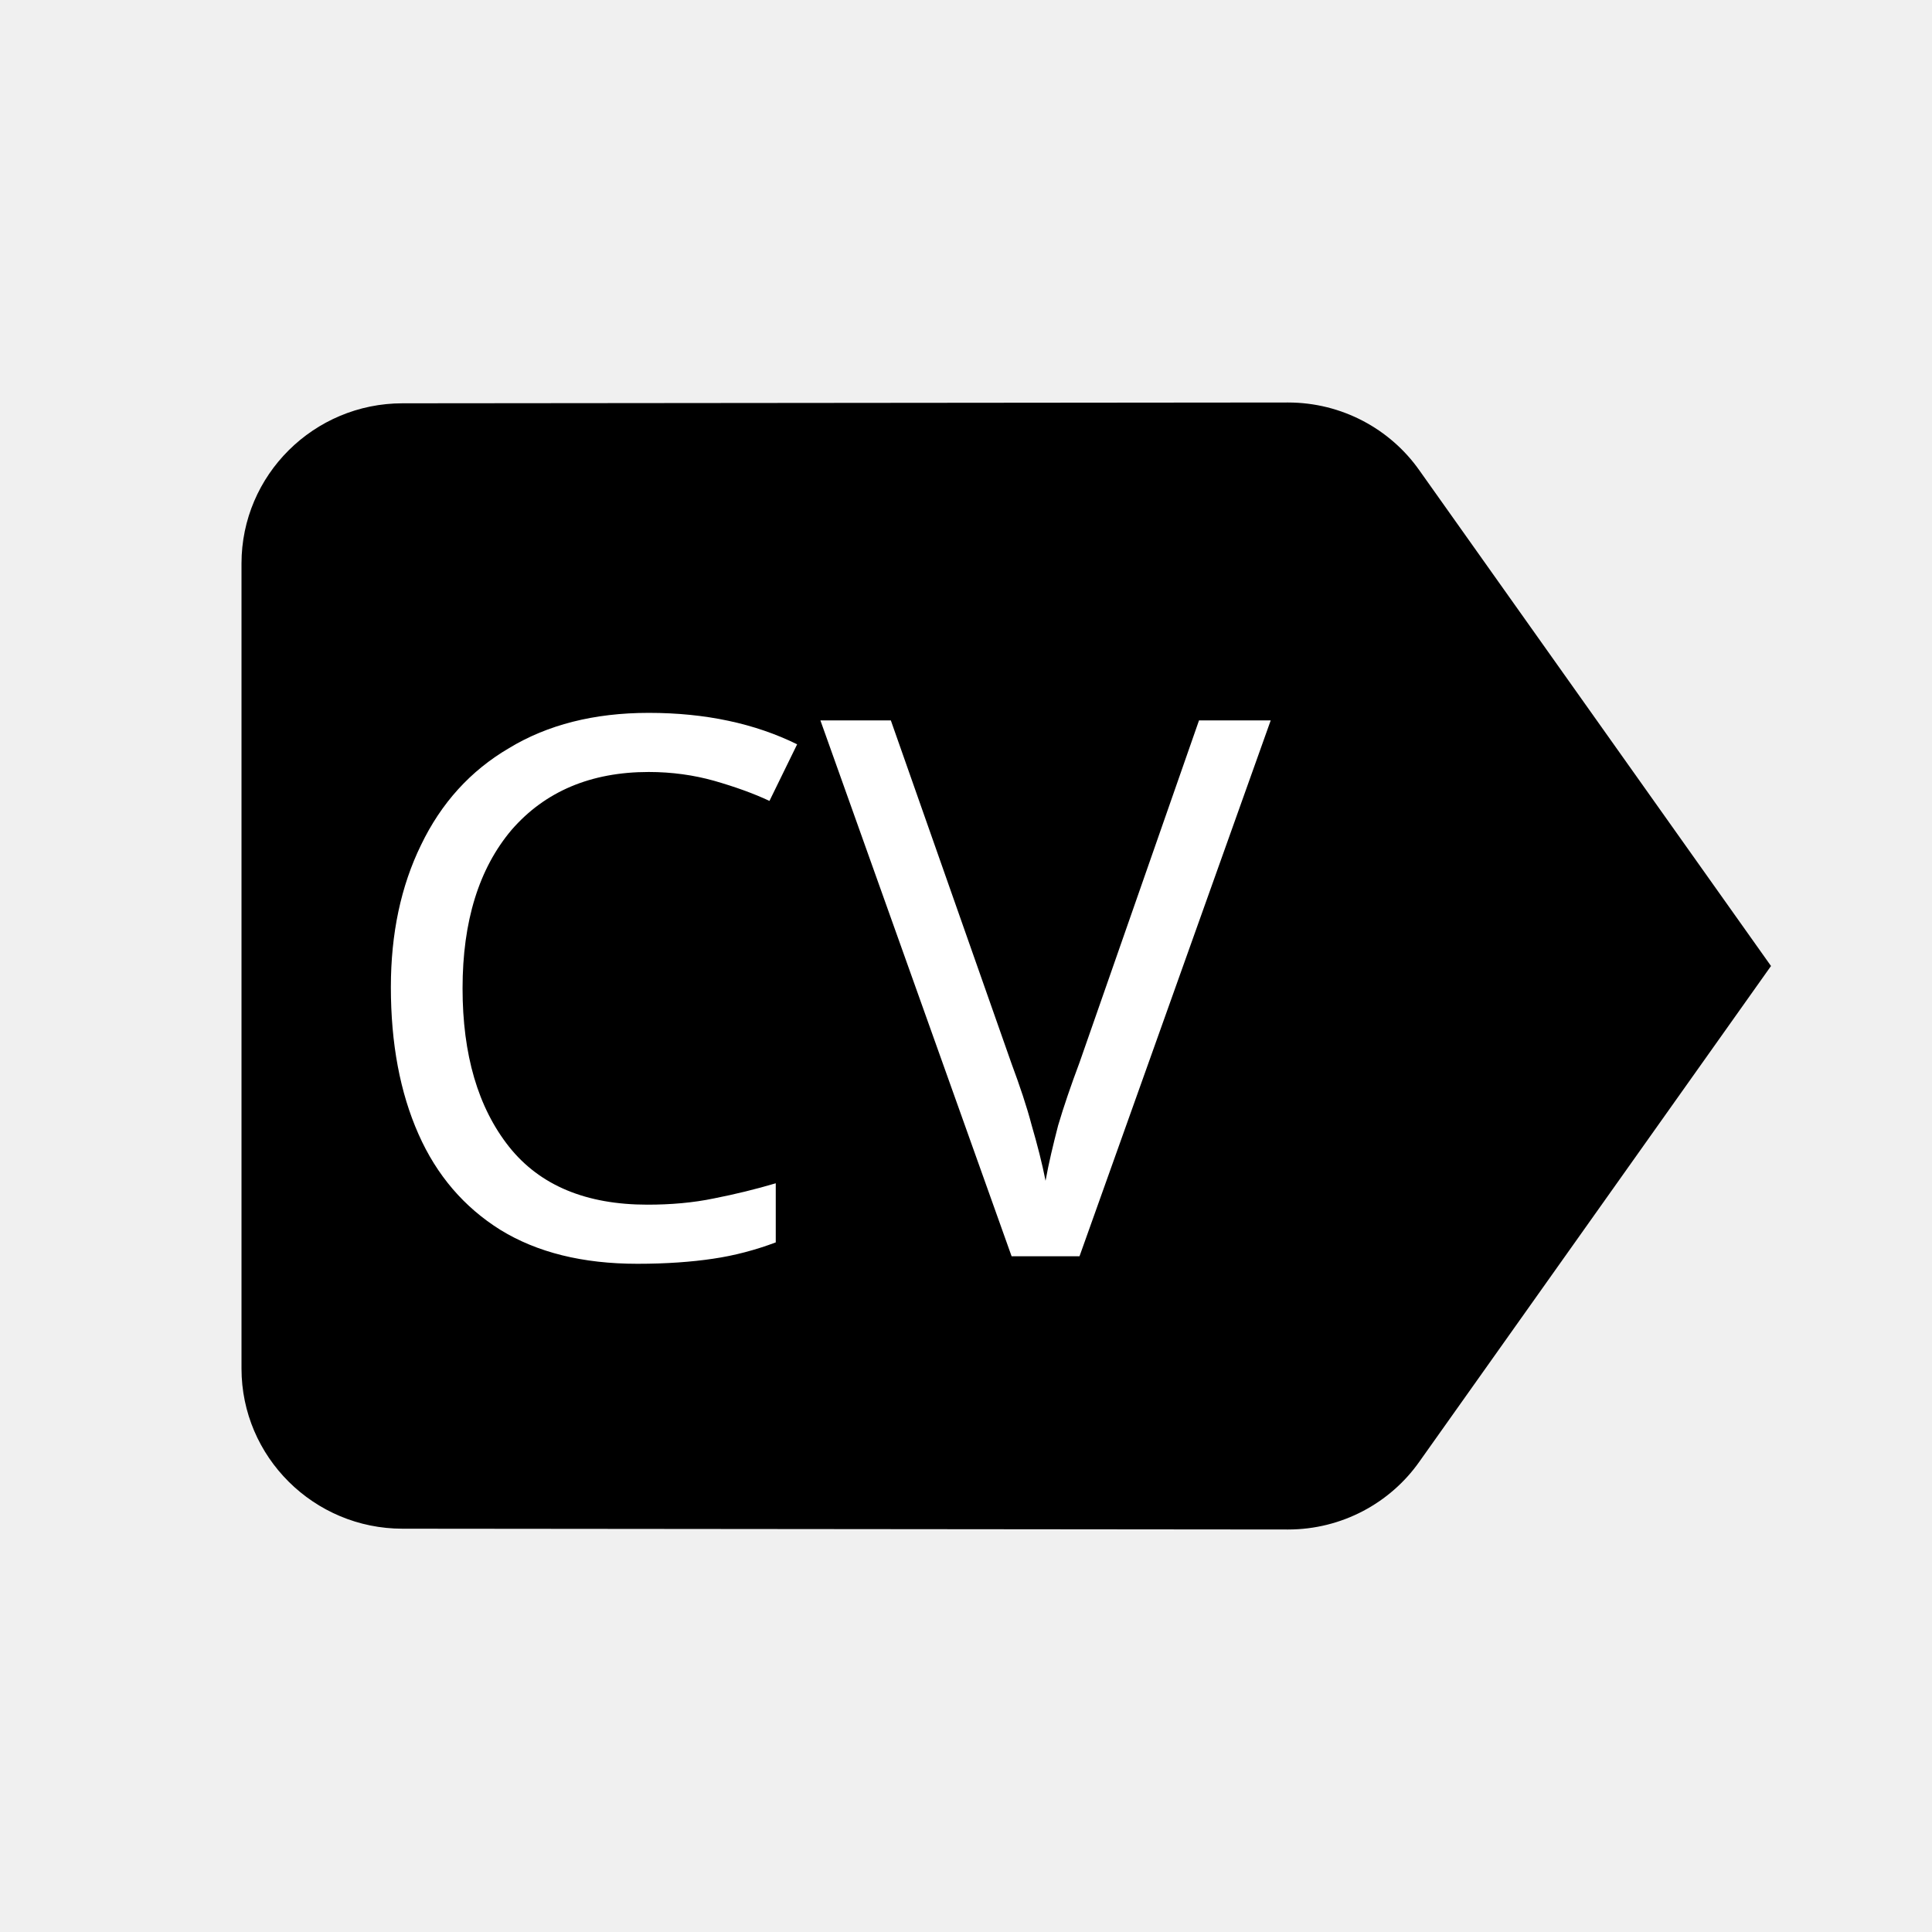
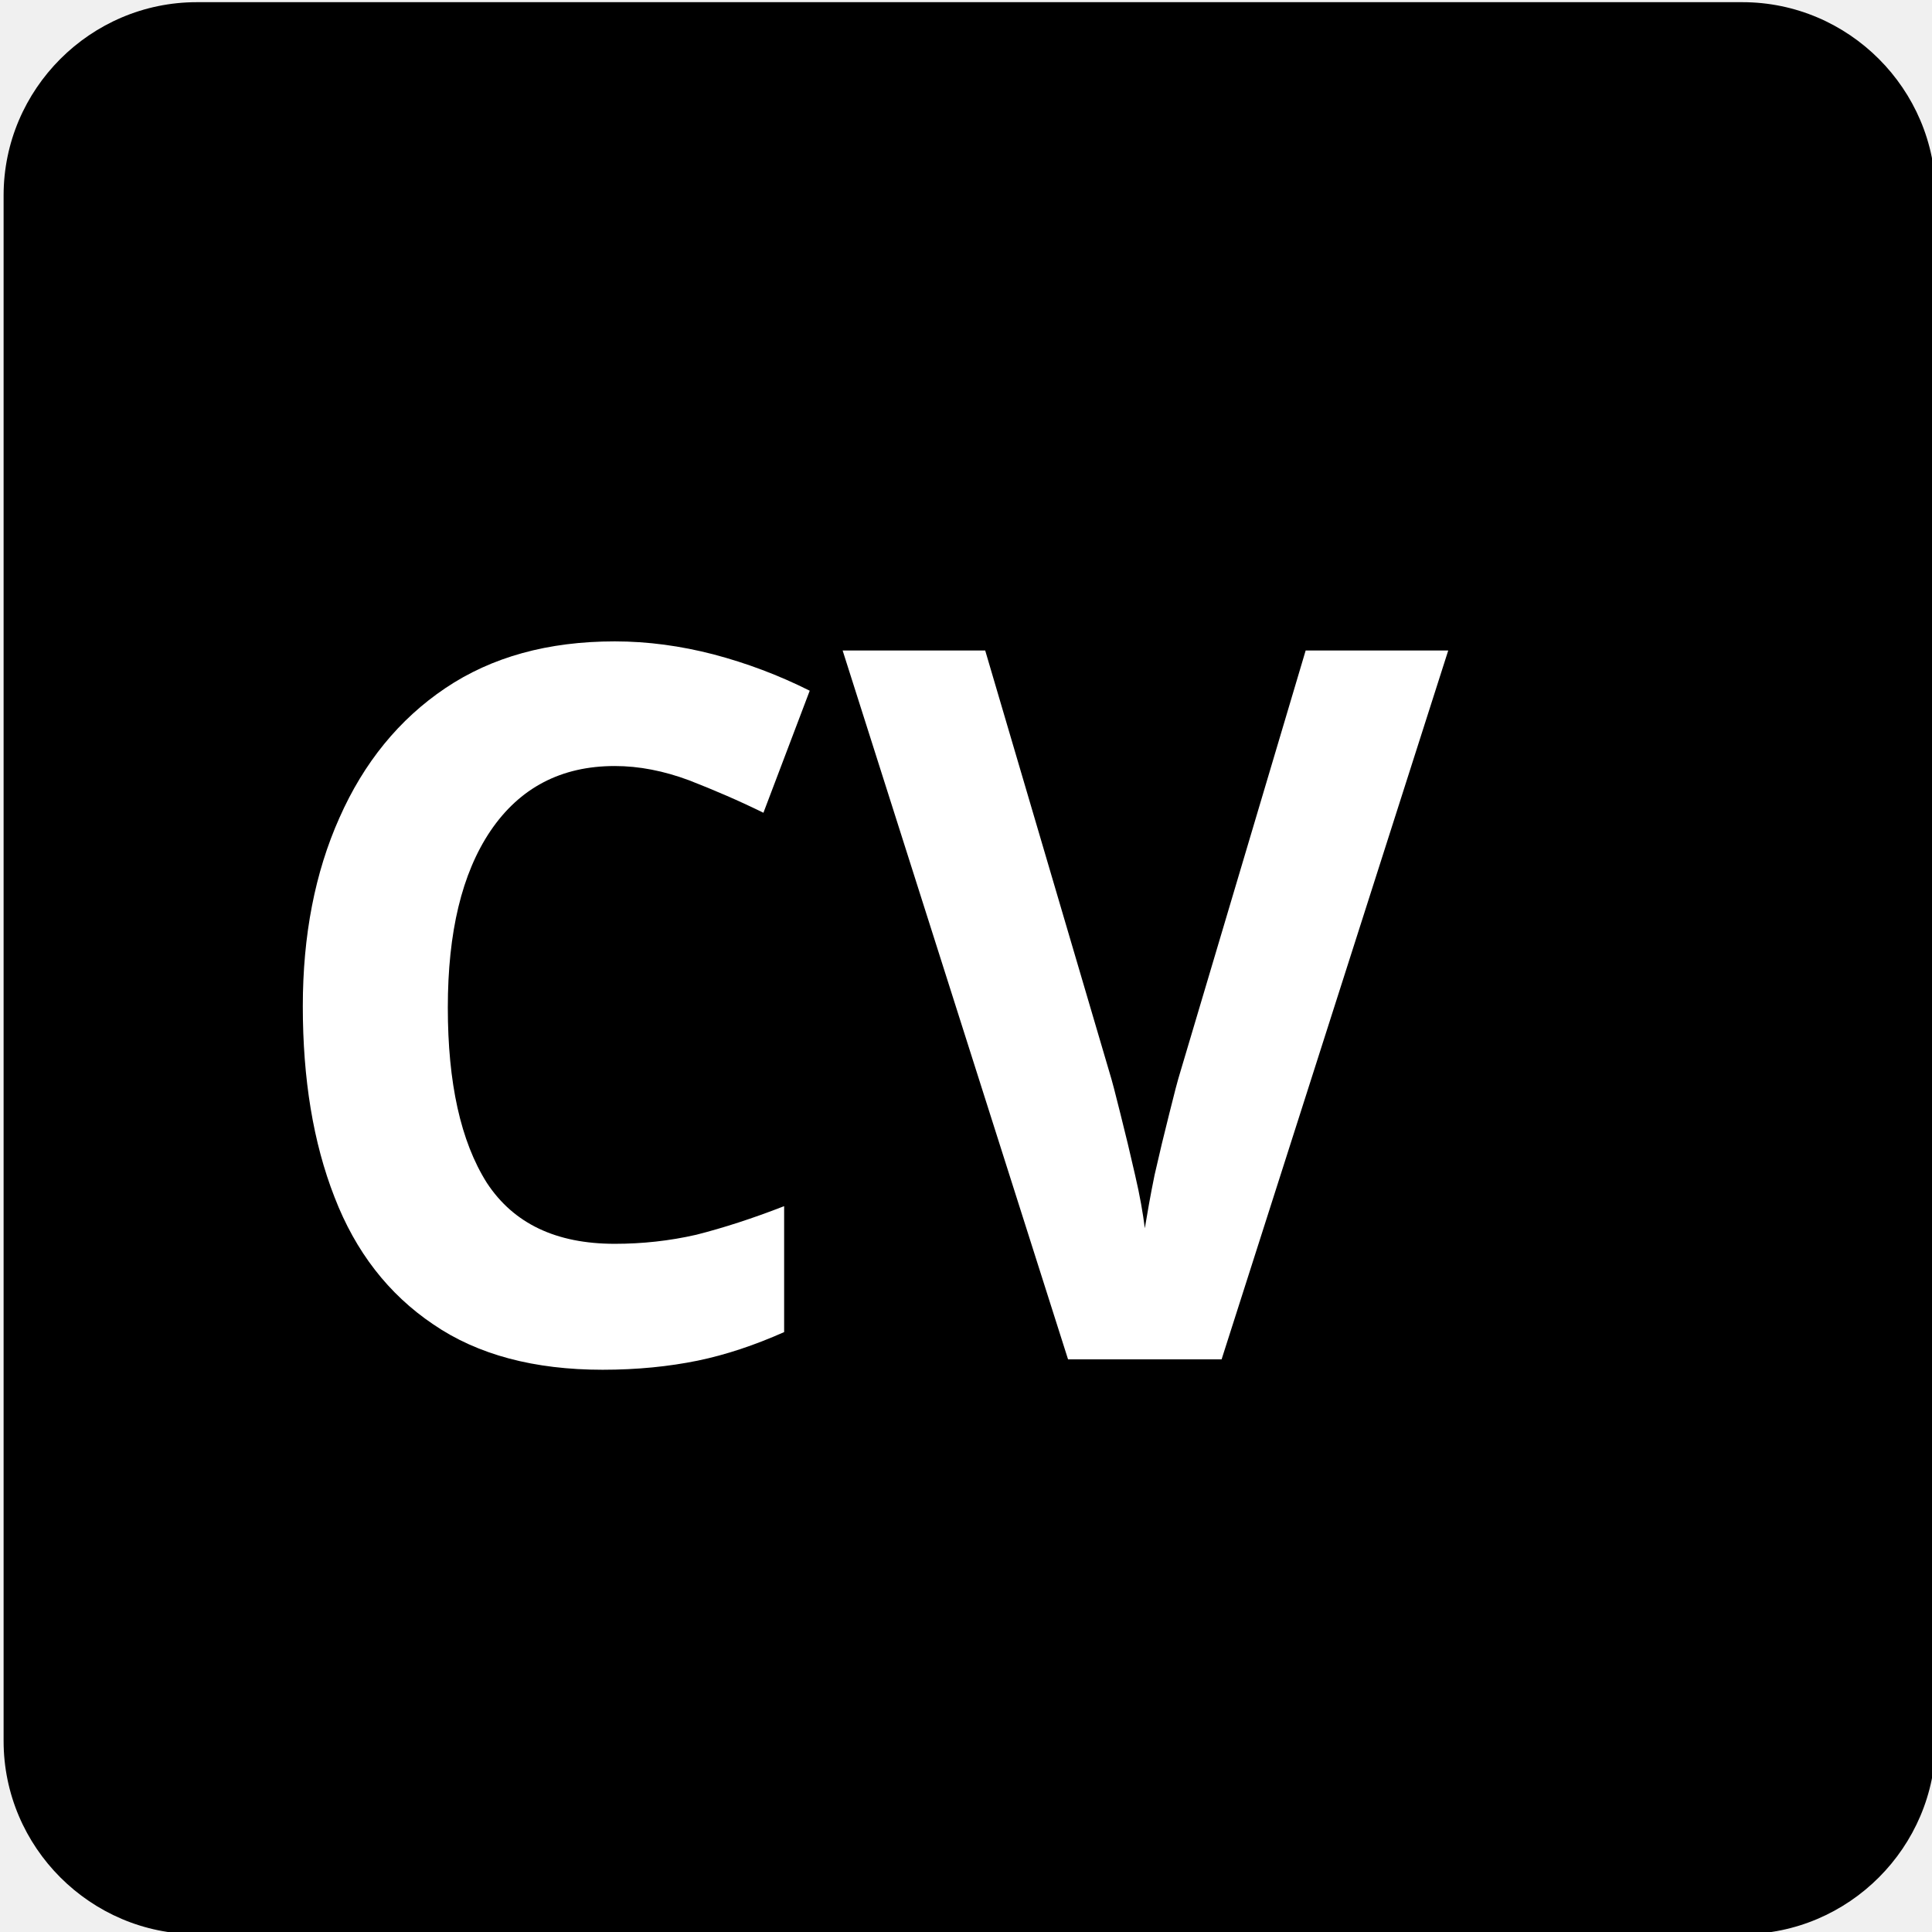
<svg xmlns="http://www.w3.org/2000/svg" fill="#000000" height="24" viewBox="0 0 24 24" width="24" version="1.1" id="svg6">
  <defs id="defs10" />
-   <path d="M0 0h24v24H0z" fill="none" id="path2" />
-   <path d="M17.63 5.84C17.27 5.33 16.67 5 16 5L5 5.01C3.9 5.01 3 5.9 3 7v10c0 1.1.9 1.99 2 1.99L16 19c.67 0 1.27-.33 1.63-.84L22 12l-4.37-6.16z" id="path4" />
-   <text xml:space="preserve" style="font-style:normal;font-variant:normal;font-weight:normal;font-stretch:normal;font-size:40px;line-height:1.25;font-family:KacstDigital;-inkscape-font-specification:KacstDigital;letter-spacing:0px;word-spacing:0px;fill:#ffffff;fill-opacity:1;stroke:none" x="4.292" y="15.604" id="text25">
-     <tspan id="tspan23" x="4.292" y="15.604" style="font-style:normal;font-variant:normal;font-weight:normal;font-stretch:normal;font-size:9.333px;font-family:KacstDigital;-inkscape-font-specification:KacstDigital;fill:#ffffff">CV</tspan>
+   <g transform="matrix(0.04705882,0,0,0.04705882,0.0447861,0.02712509)" id="post-twitter">
+     <path id="path2" d="M 459,0 H 51 C 22.95,0 0,22.95 0,51 v 408 c 0,28.05 22.95,51 51,51 h 408 c 28.05,0 51,-22.95 51,-51 V 51 C 510,22.95 487.05,0 459,0 Z m -58.65,186.15 c -2.55,117.3 -76.5,198.9 -188.7,204 -45.9,2.55 -79.05,-12.75 -109.65,-30.6 33.15,5.101 76.5,-7.649 99.45,-28.05 -33.15,-2.55 -53.55,-20.4 -63.75,-48.45 10.2,2.55 20.4,0 28.05,0 -30.6,-10.2 -51,-28.05 -53.55,-68.85 7.65,5.1 17.85,7.65 28.05,7.65 -22.95,-12.75 -38.25,-61.2 -20.4,-91.8 33.15,35.7 73.95,66.3 140.25,71.4 -17.85,-71.4 79.051,-109.65 117.301,-61.2 17.85,-2.55 30.6,-10.2 43.35,-15.3 -5.1,17.85 -15.3,28.05 -28.05,38.25 12.75,-2.55 25.5,-5.1 35.7,-10.2 -2.551,12.75 -15.301,22.95 -28.051,33.15 z" />
+   </g>
+   <g transform="matrix(0.04705882,0,0,0.04705882,0.0447861,0.02712509)" id="g7" />
+   <g transform="matrix(0.04705882,0,0,0.04705882,0.0447861,0.02712509)" id="g9" />
+   <g transform="matrix(0.04705882,0,0,0.04705882,0.0447861,0.02712509)" id="g11" />
+   <g transform="matrix(0.04705882,0,0,0.04705882,0.0447861,0.02712509)" id="g13" />
+   <g transform="matrix(0.04705882,0,0,0.04705882,0.0447861,0.02712509)" id="g15" />
+   <g transform="matrix(0.04705882,0,0,0.04705882,0.0447861,0.02712509)" id="g17" />
+   <g transform="matrix(0.04705882,0,0,0.04705882,0.0447861,0.02712509)" id="g19" />
+   <g transform="matrix(0.04705882,0,0,0.04705882,0.0447861,0.02712509)" id="g21" />
+   <g transform="matrix(0.04705882,0,0,0.04705882,0.0447861,0.02712509)" id="g23" />
+   <g transform="matrix(0.04705882,0,0,0.04705882,0.0447861,0.02712509)" id="g25" />
+   <g transform="matrix(0.04705882,0,0,0.04705882,0.0447861,0.02712509)" id="g27" />
+   <g transform="matrix(0.04705882,0,0,0.04705882,0.0447861,0.02712509)" id="g29" />
+   <g transform="matrix(0.04705882,0,0,0.04705882,0.0447861,0.02712509)" id="g31" />
+   <g transform="matrix(0.04705882,0,0,0.04705882,0.0447861,0.02712509)" id="g33" />
+   <g transform="matrix(0.04705882,0,0,0.04705882,0.0447861,0.02712509)" id="g35" />
+   <rect style="fill:#000000;fill-opacity:1;stroke-width:1" id="rect46" width="18.337" height="16.323" x="2.885" y="3.821" />
+   <text xml:space="preserve" style="font-style:normal;font-variant:normal;font-weight:bold;font-stretch:normal;font-size:51.186px;line-height:1.25;font-family:sans-serif;-inkscape-font-specification:'sans-serif Bold';letter-spacing:0px;word-spacing:0px;fill:#ffffff;fill-opacity:1;stroke:none;stroke-width:1.28" x="3.196" y="16.356" id="text25" transform="scale(0.9687829,1.032223)">
+     <tspan id="tspan23" x="3.196" y="16.356" style="font-style:normal;font-variant:normal;font-weight:bold;font-stretch:normal;font-size:11.943px;font-family:sans-serif;-inkscape-font-specification:'sans-serif Bold';fill:#ffffff;stroke-width:1.28">CV</tspan>
  </text>
</svg>
